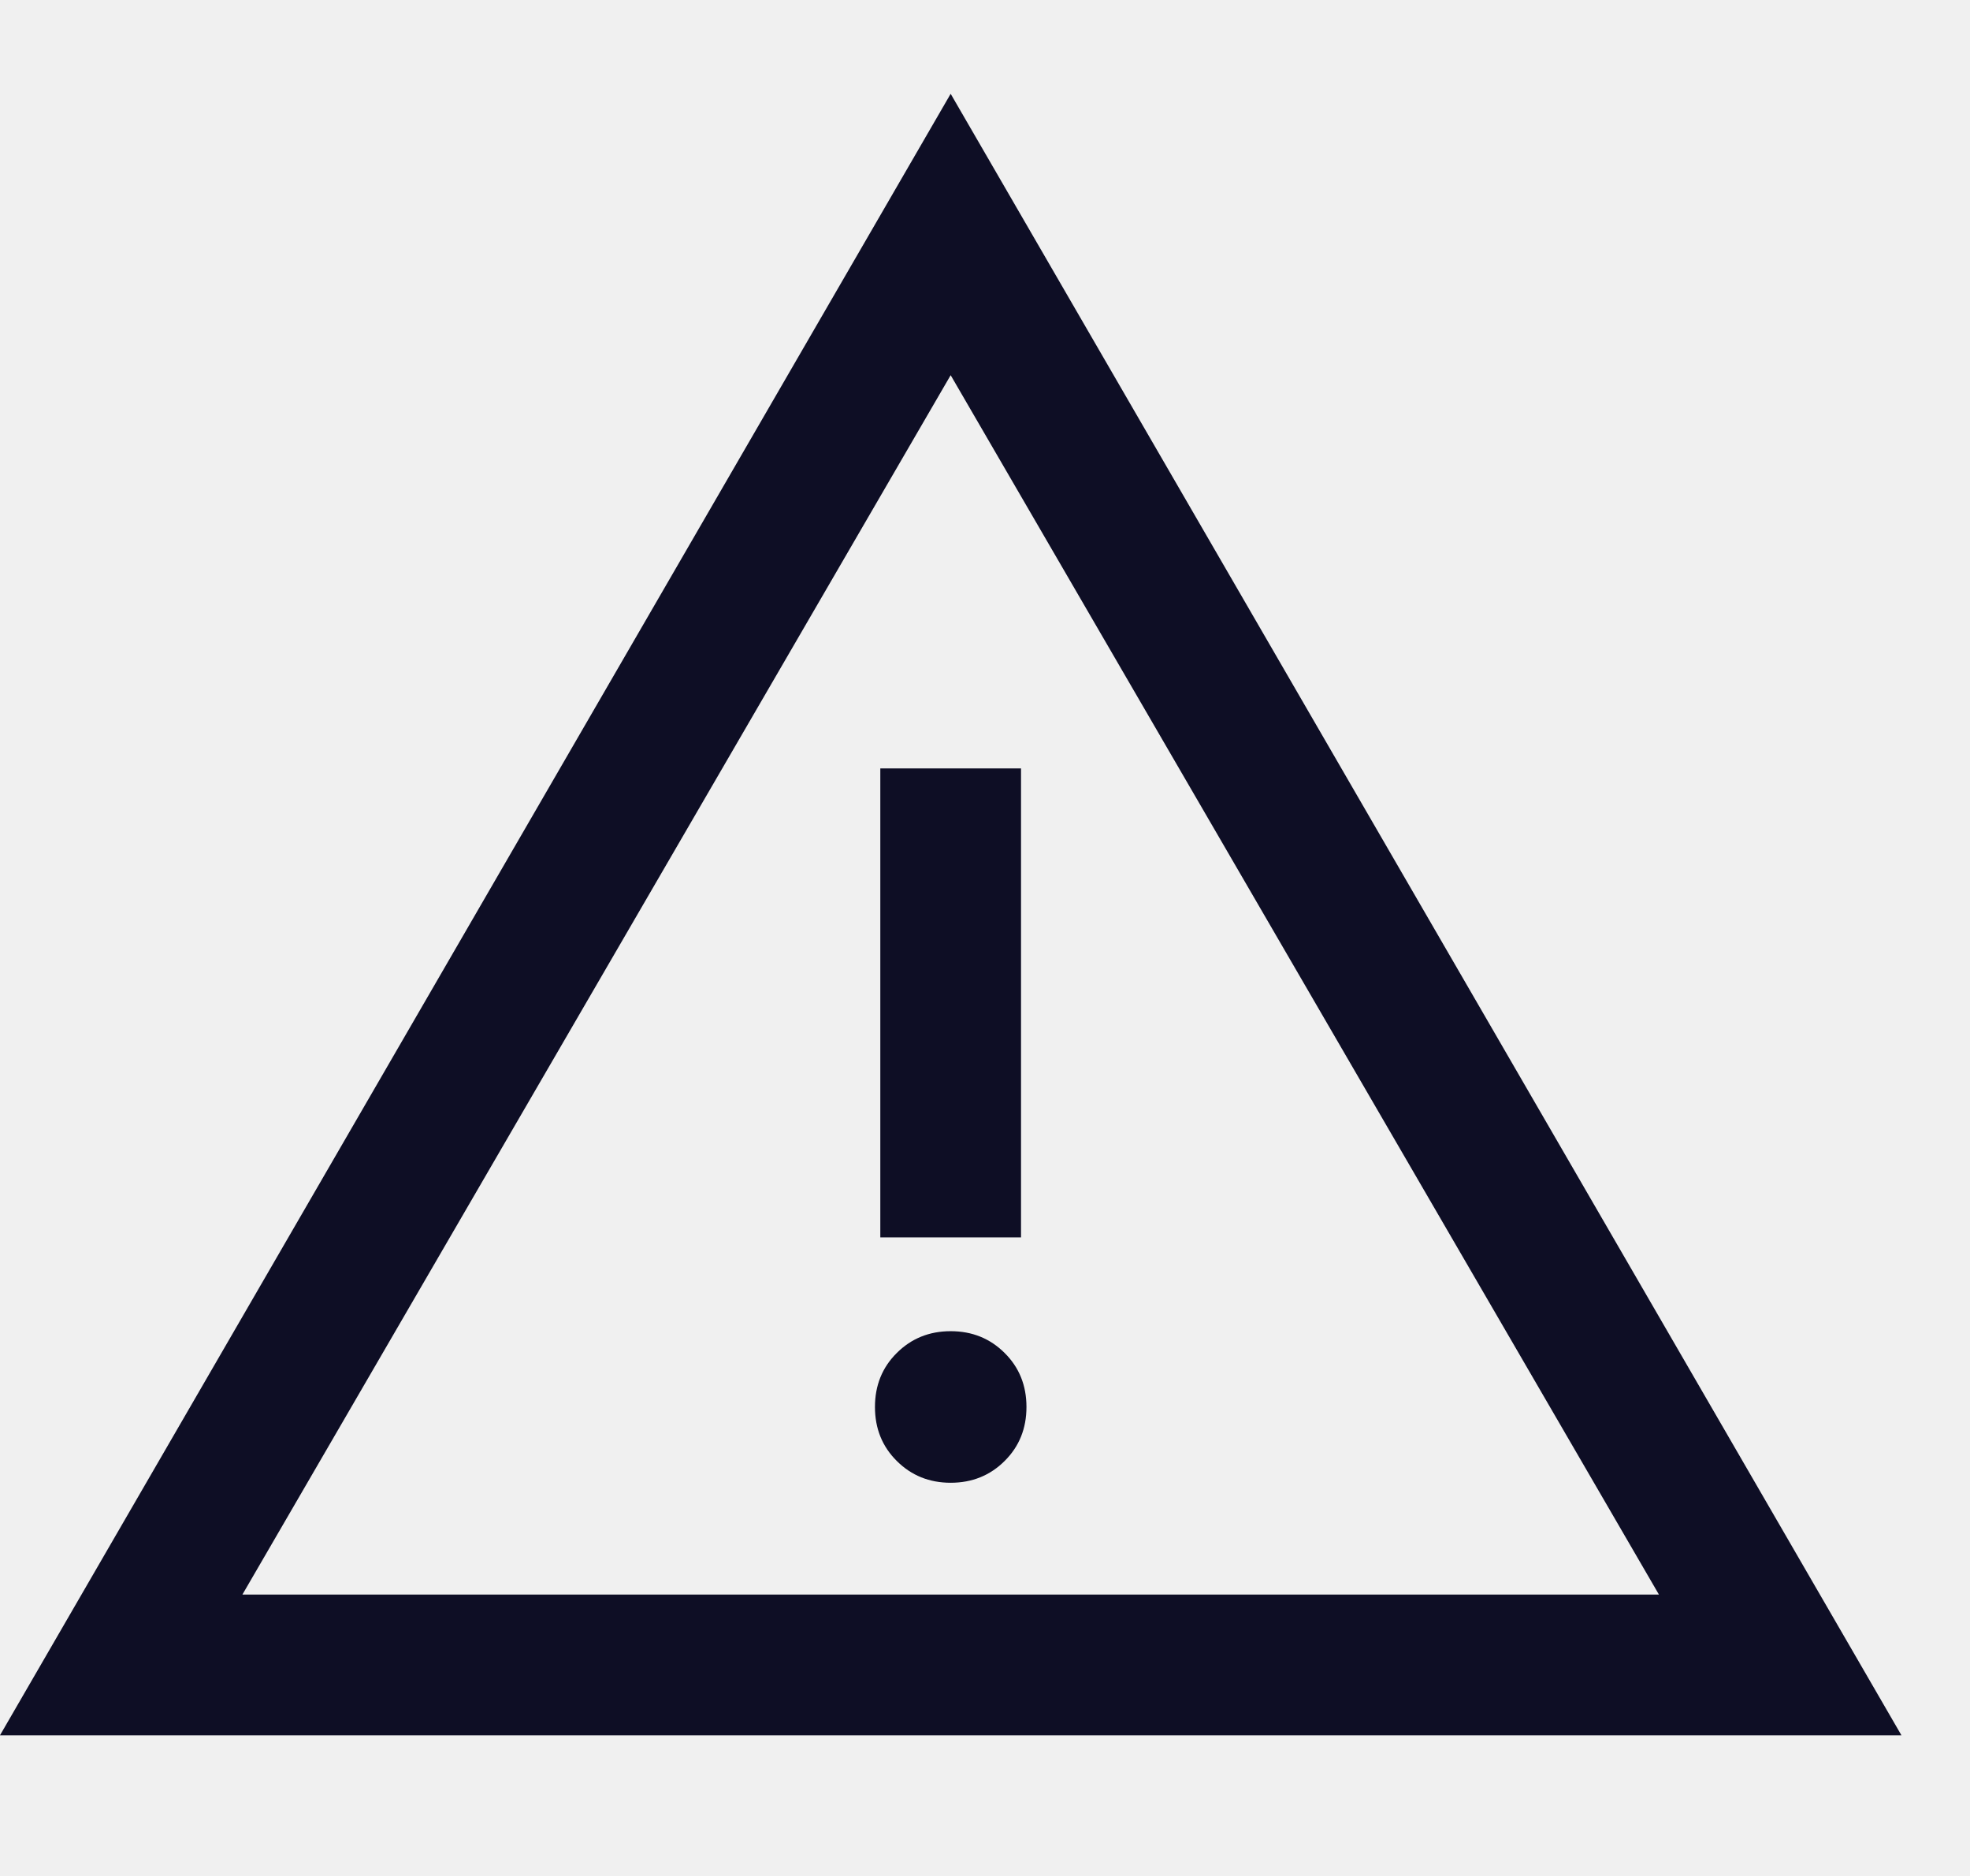
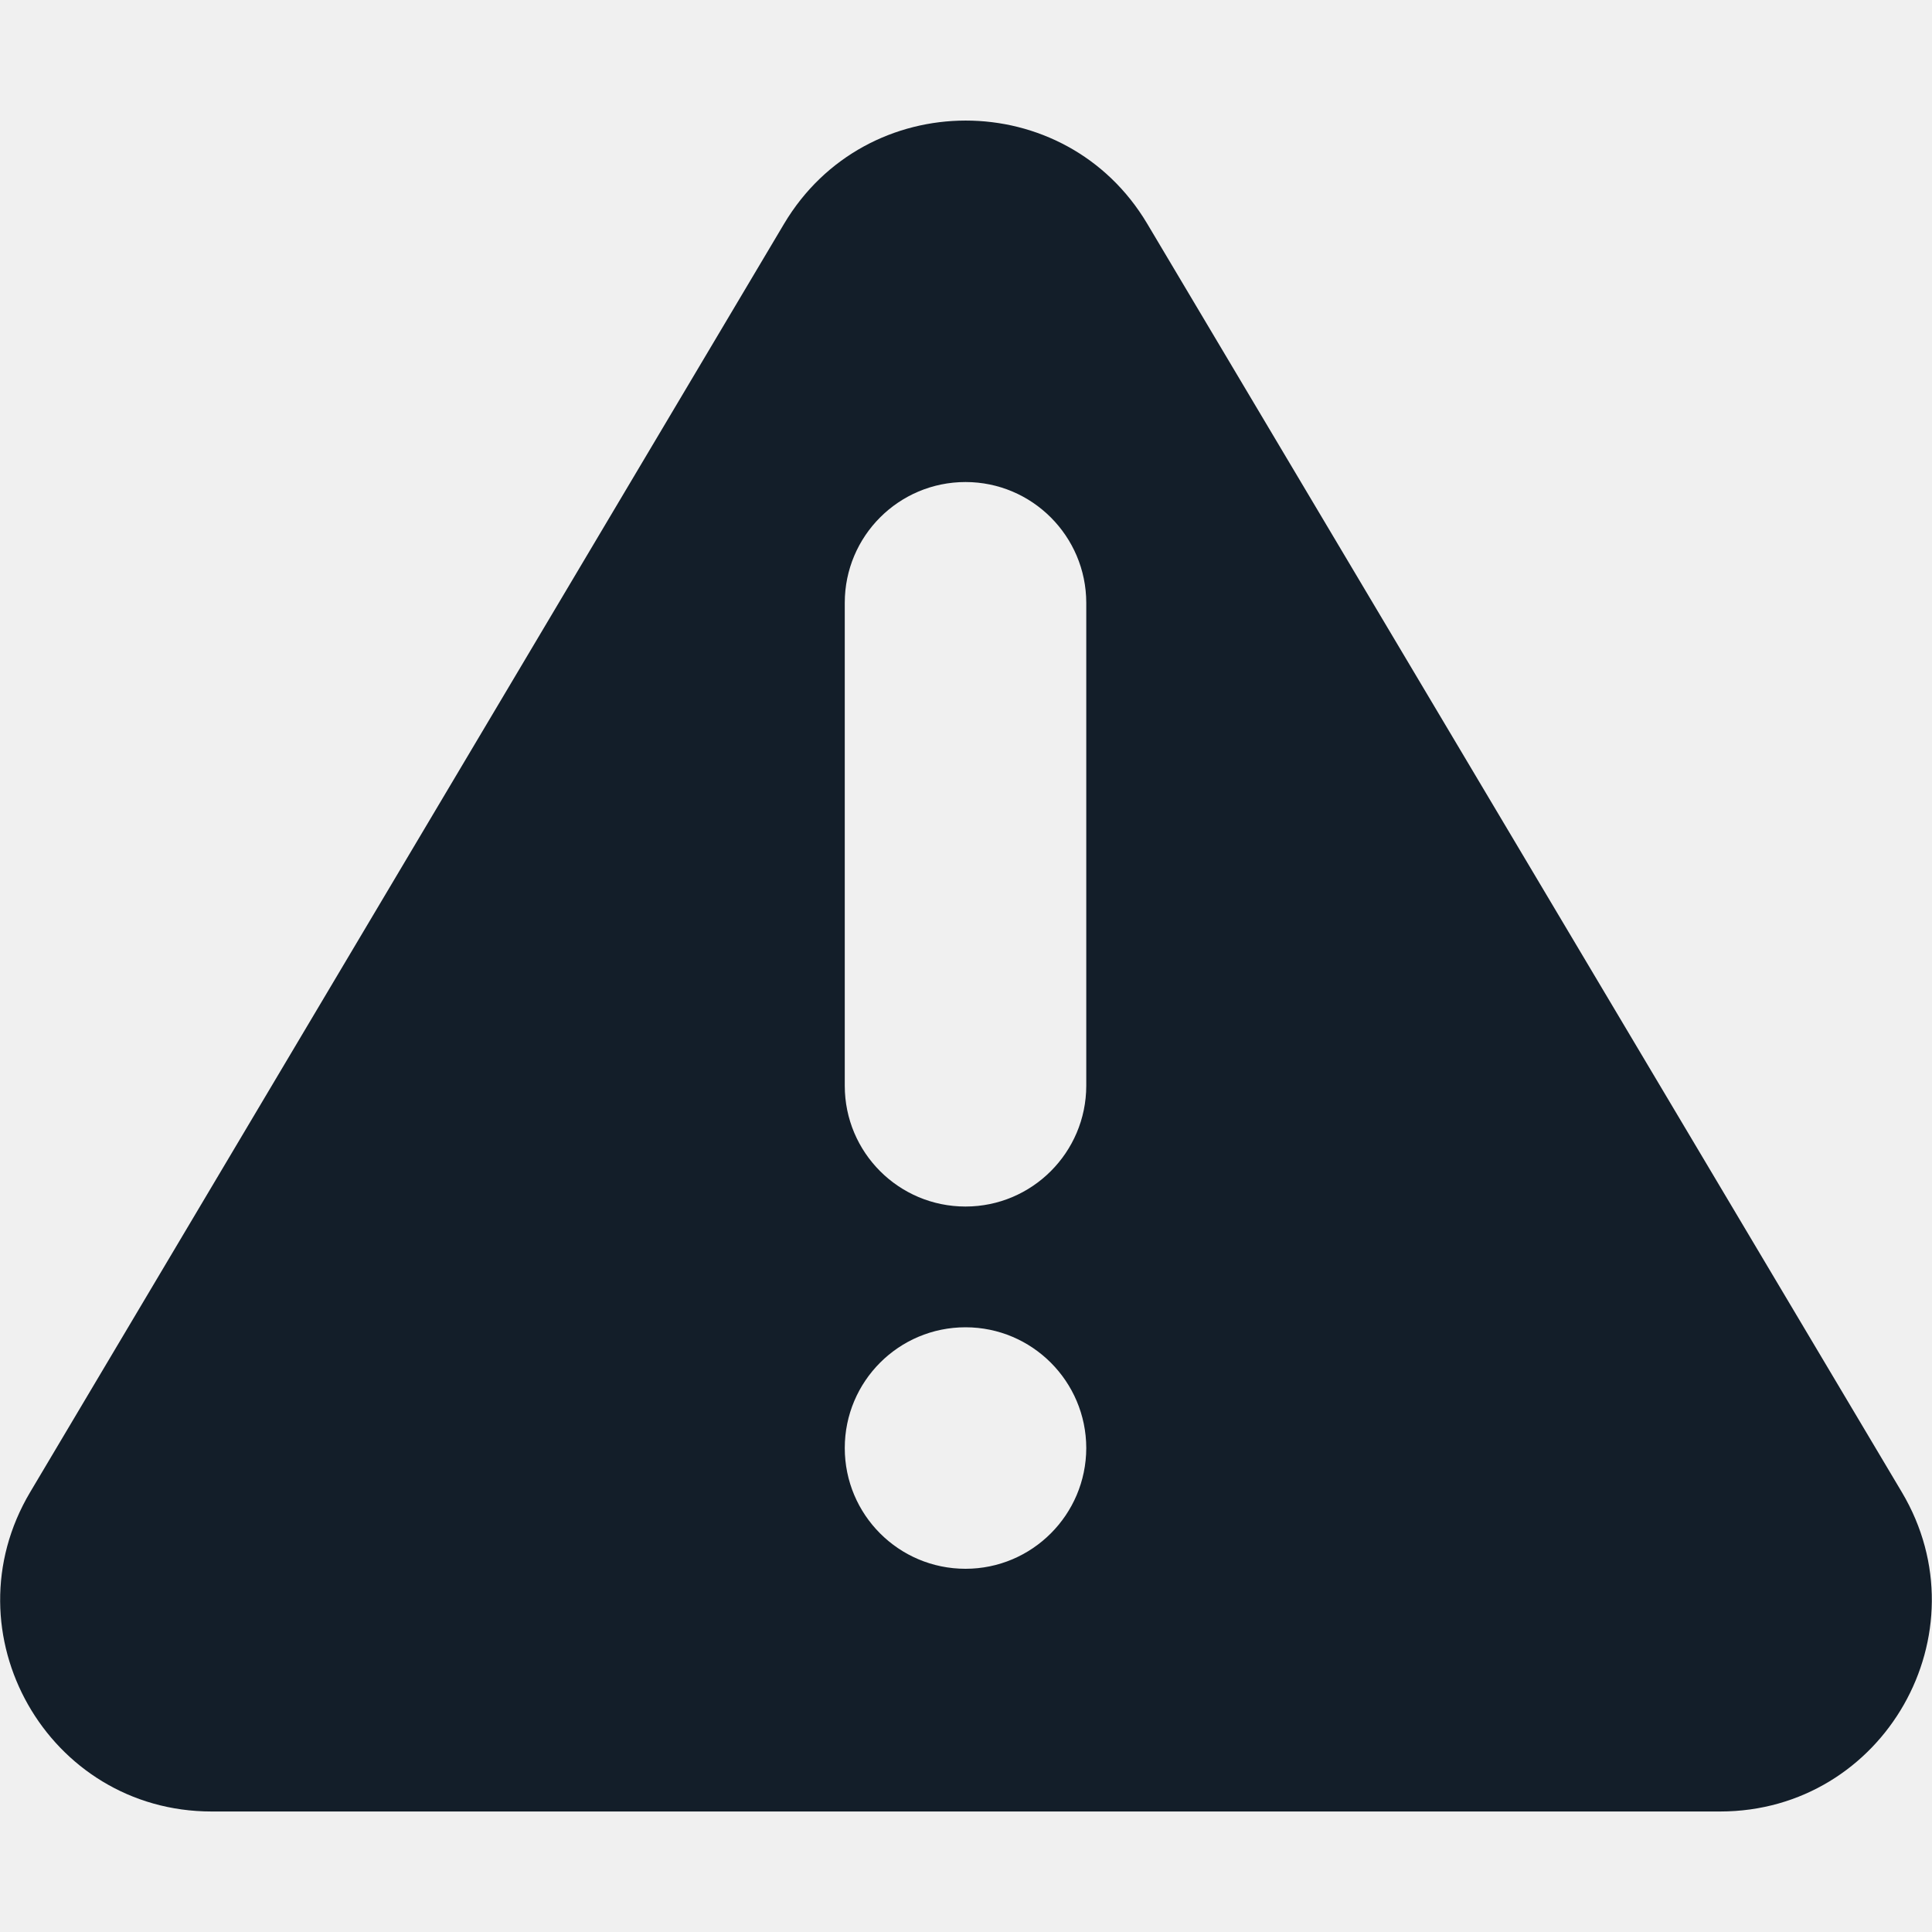
- <svg xmlns="http://www.w3.org/2000/svg" width="21" height="20" viewBox="0 0 21 20" fill="none">
-   <path d="M0 18.5L10.134 1L20.269 18.5H0ZM2.584 17H17.684L10.134 4L2.584 17ZM10.134 15.808C10.363 15.808 10.555 15.73 10.71 15.575C10.865 15.421 10.942 15.229 10.942 15C10.942 14.771 10.865 14.579 10.71 14.425C10.555 14.27 10.363 14.192 10.134 14.192C9.906 14.192 9.714 14.27 9.559 14.425C9.404 14.579 9.327 14.771 9.327 15C9.327 15.229 9.404 15.421 9.559 15.575C9.714 15.73 9.906 15.808 10.134 15.808ZM9.384 13.192H10.884V8.192H9.384V13.192Z" fill="#0E0E25" />
+ <svg xmlns="http://www.w3.org/2000/svg" width="16" height="16" viewBox="0 0 16 16" fill="none">
+   <g clip-path="url(#clip0_1096_2336)">
+     <path d="M6.493 1.854C7.171 0.714 8.823 0.713 9.501 1.853L15.75 12.357C16.444 13.524 15.603 15.001 14.246 15.002H1.753C0.396 15.002 -0.444 13.524 0.25 12.357L6.493 1.854ZM7.996 10.992C7.443 10.992 6.996 11.44 6.996 11.992C6.996 12.544 7.443 12.992 7.996 12.992C8.547 12.992 8.995 12.544 8.996 11.992C8.995 11.44 8.547 10.992 7.996 10.992ZM7.996 3.992C7.443 3.992 6.996 4.44 6.996 4.992V8.992C6.996 9.544 7.443 9.992 7.996 9.992C8.547 9.992 8.995 9.544 8.996 8.992V4.992C8.995 4.44 8.547 3.992 7.996 3.992Z" fill="#131E29" />
+   </g>
+   <defs>
+     <clipPath id="clip0_1096_2336">
+       <rect width="16" height="16" fill="white" />
+     </clipPath>
+   </defs>
</svg>
